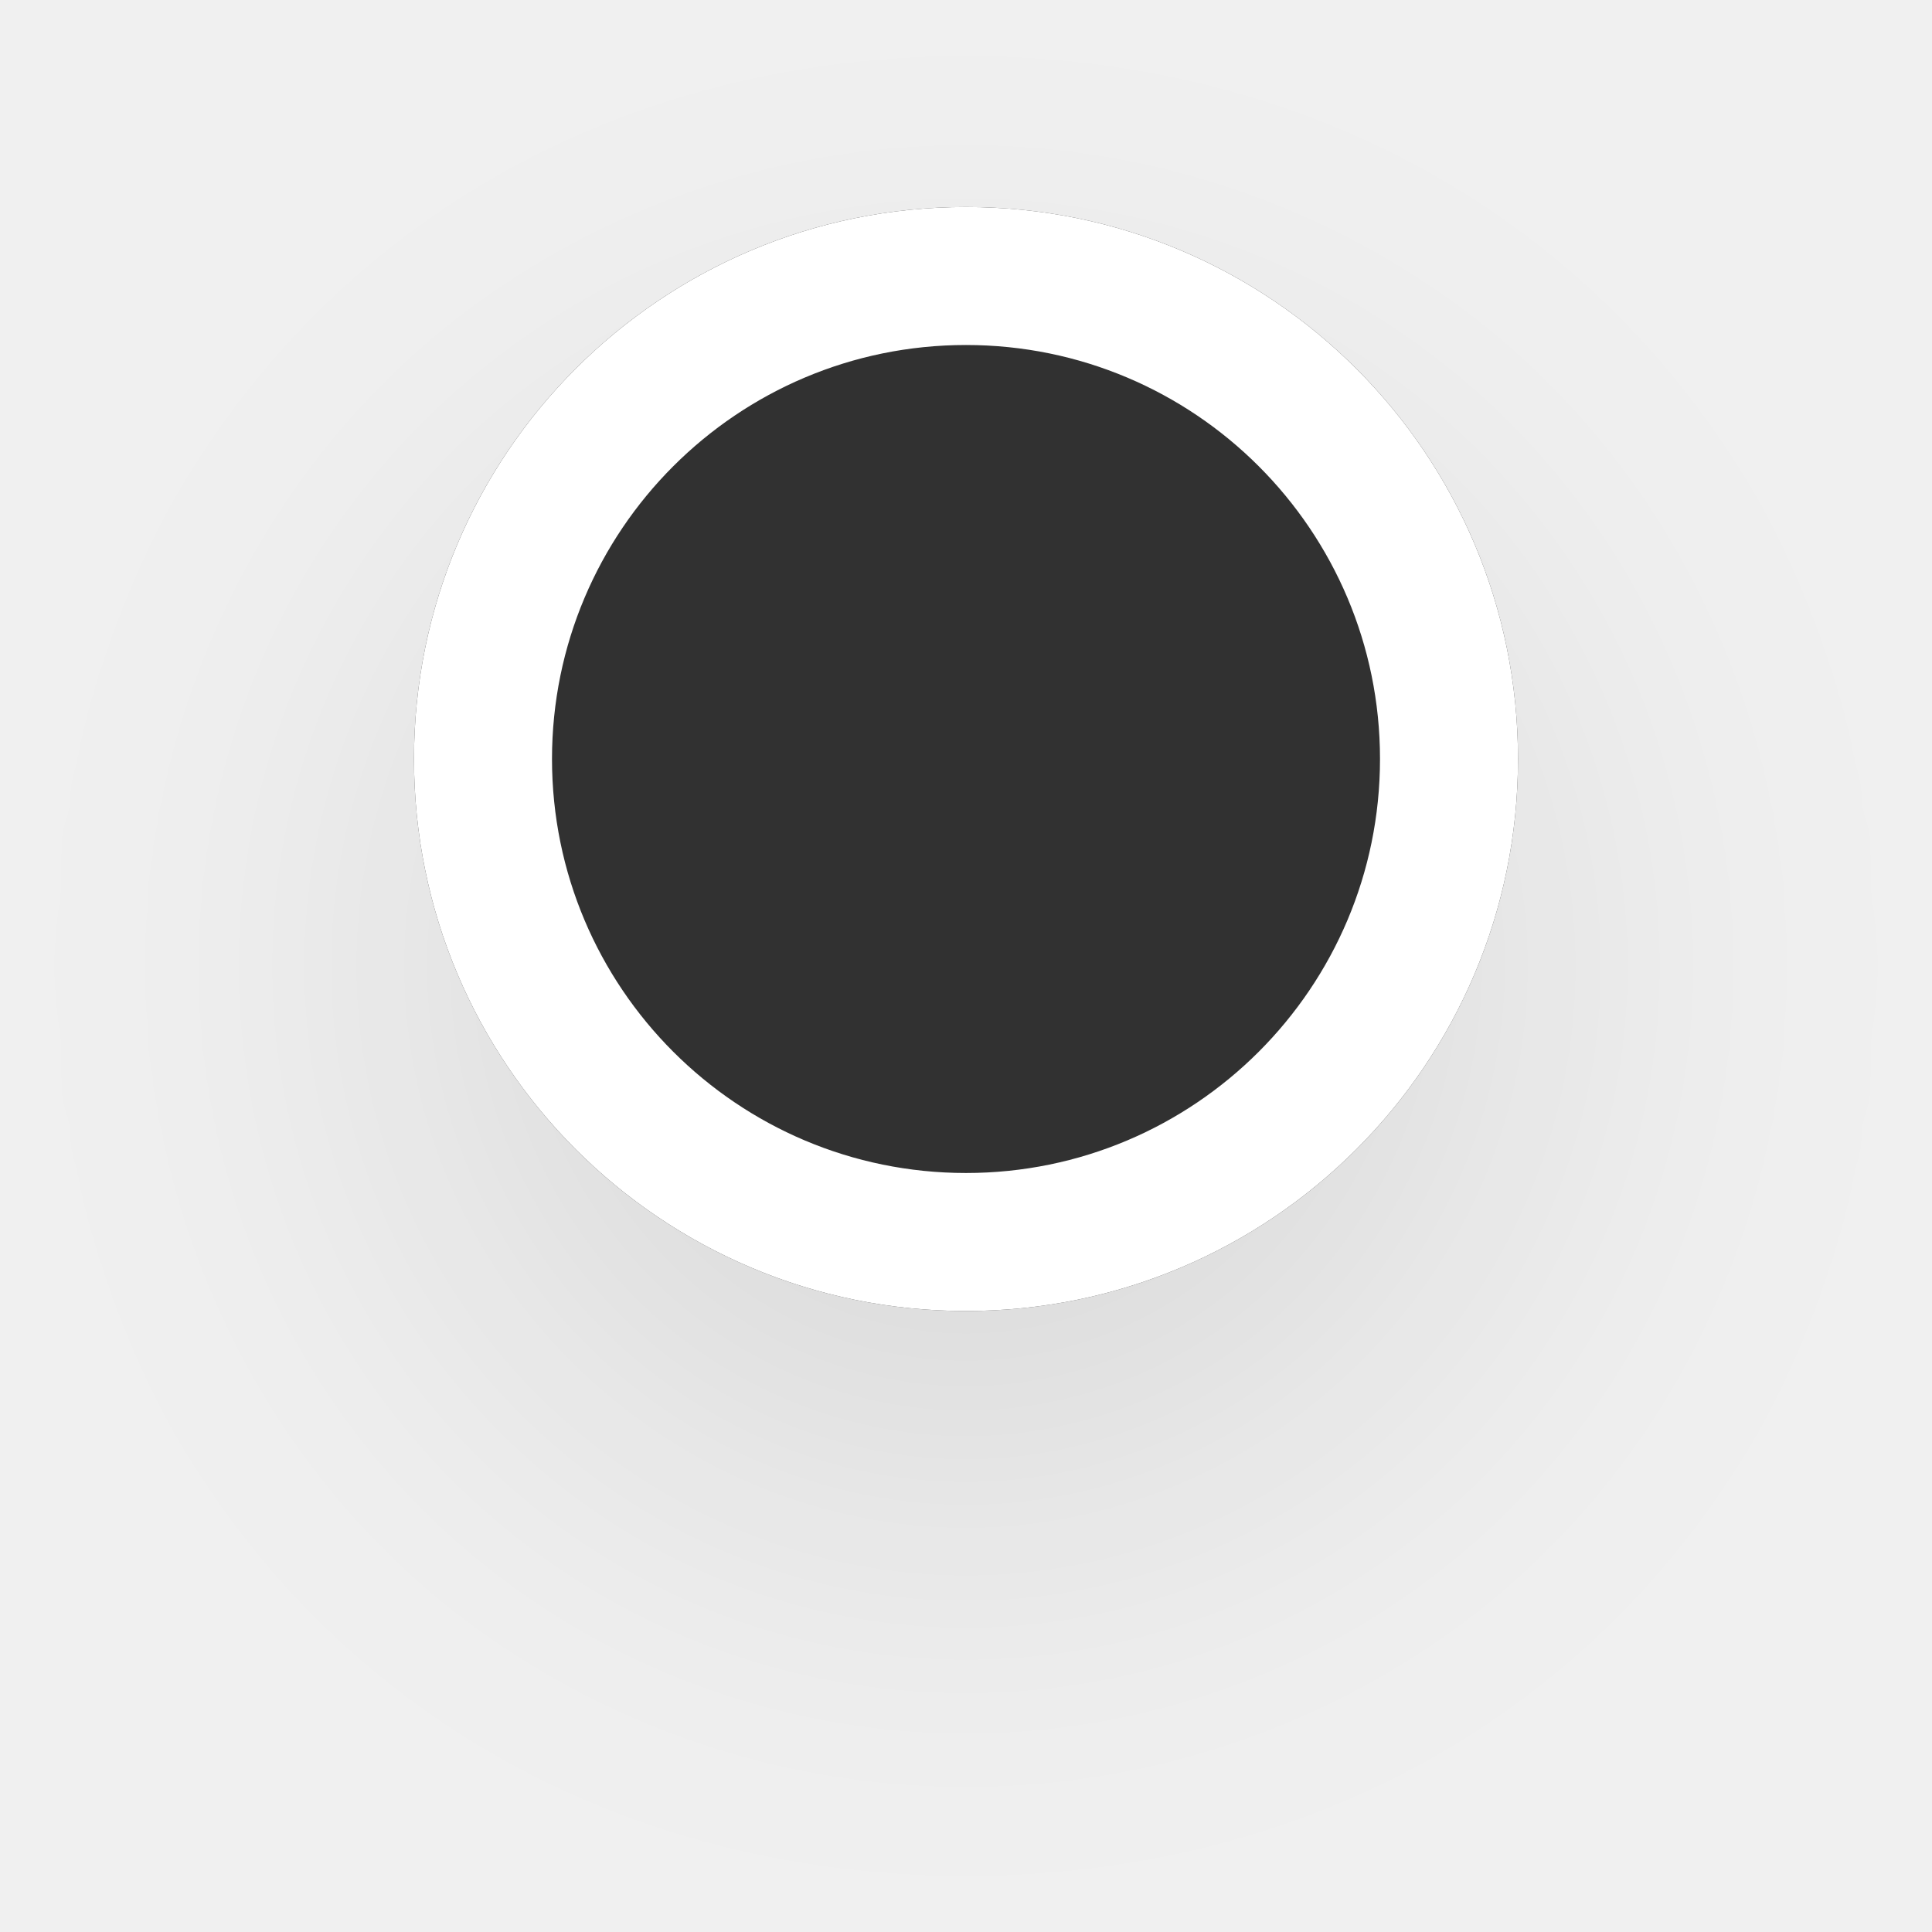
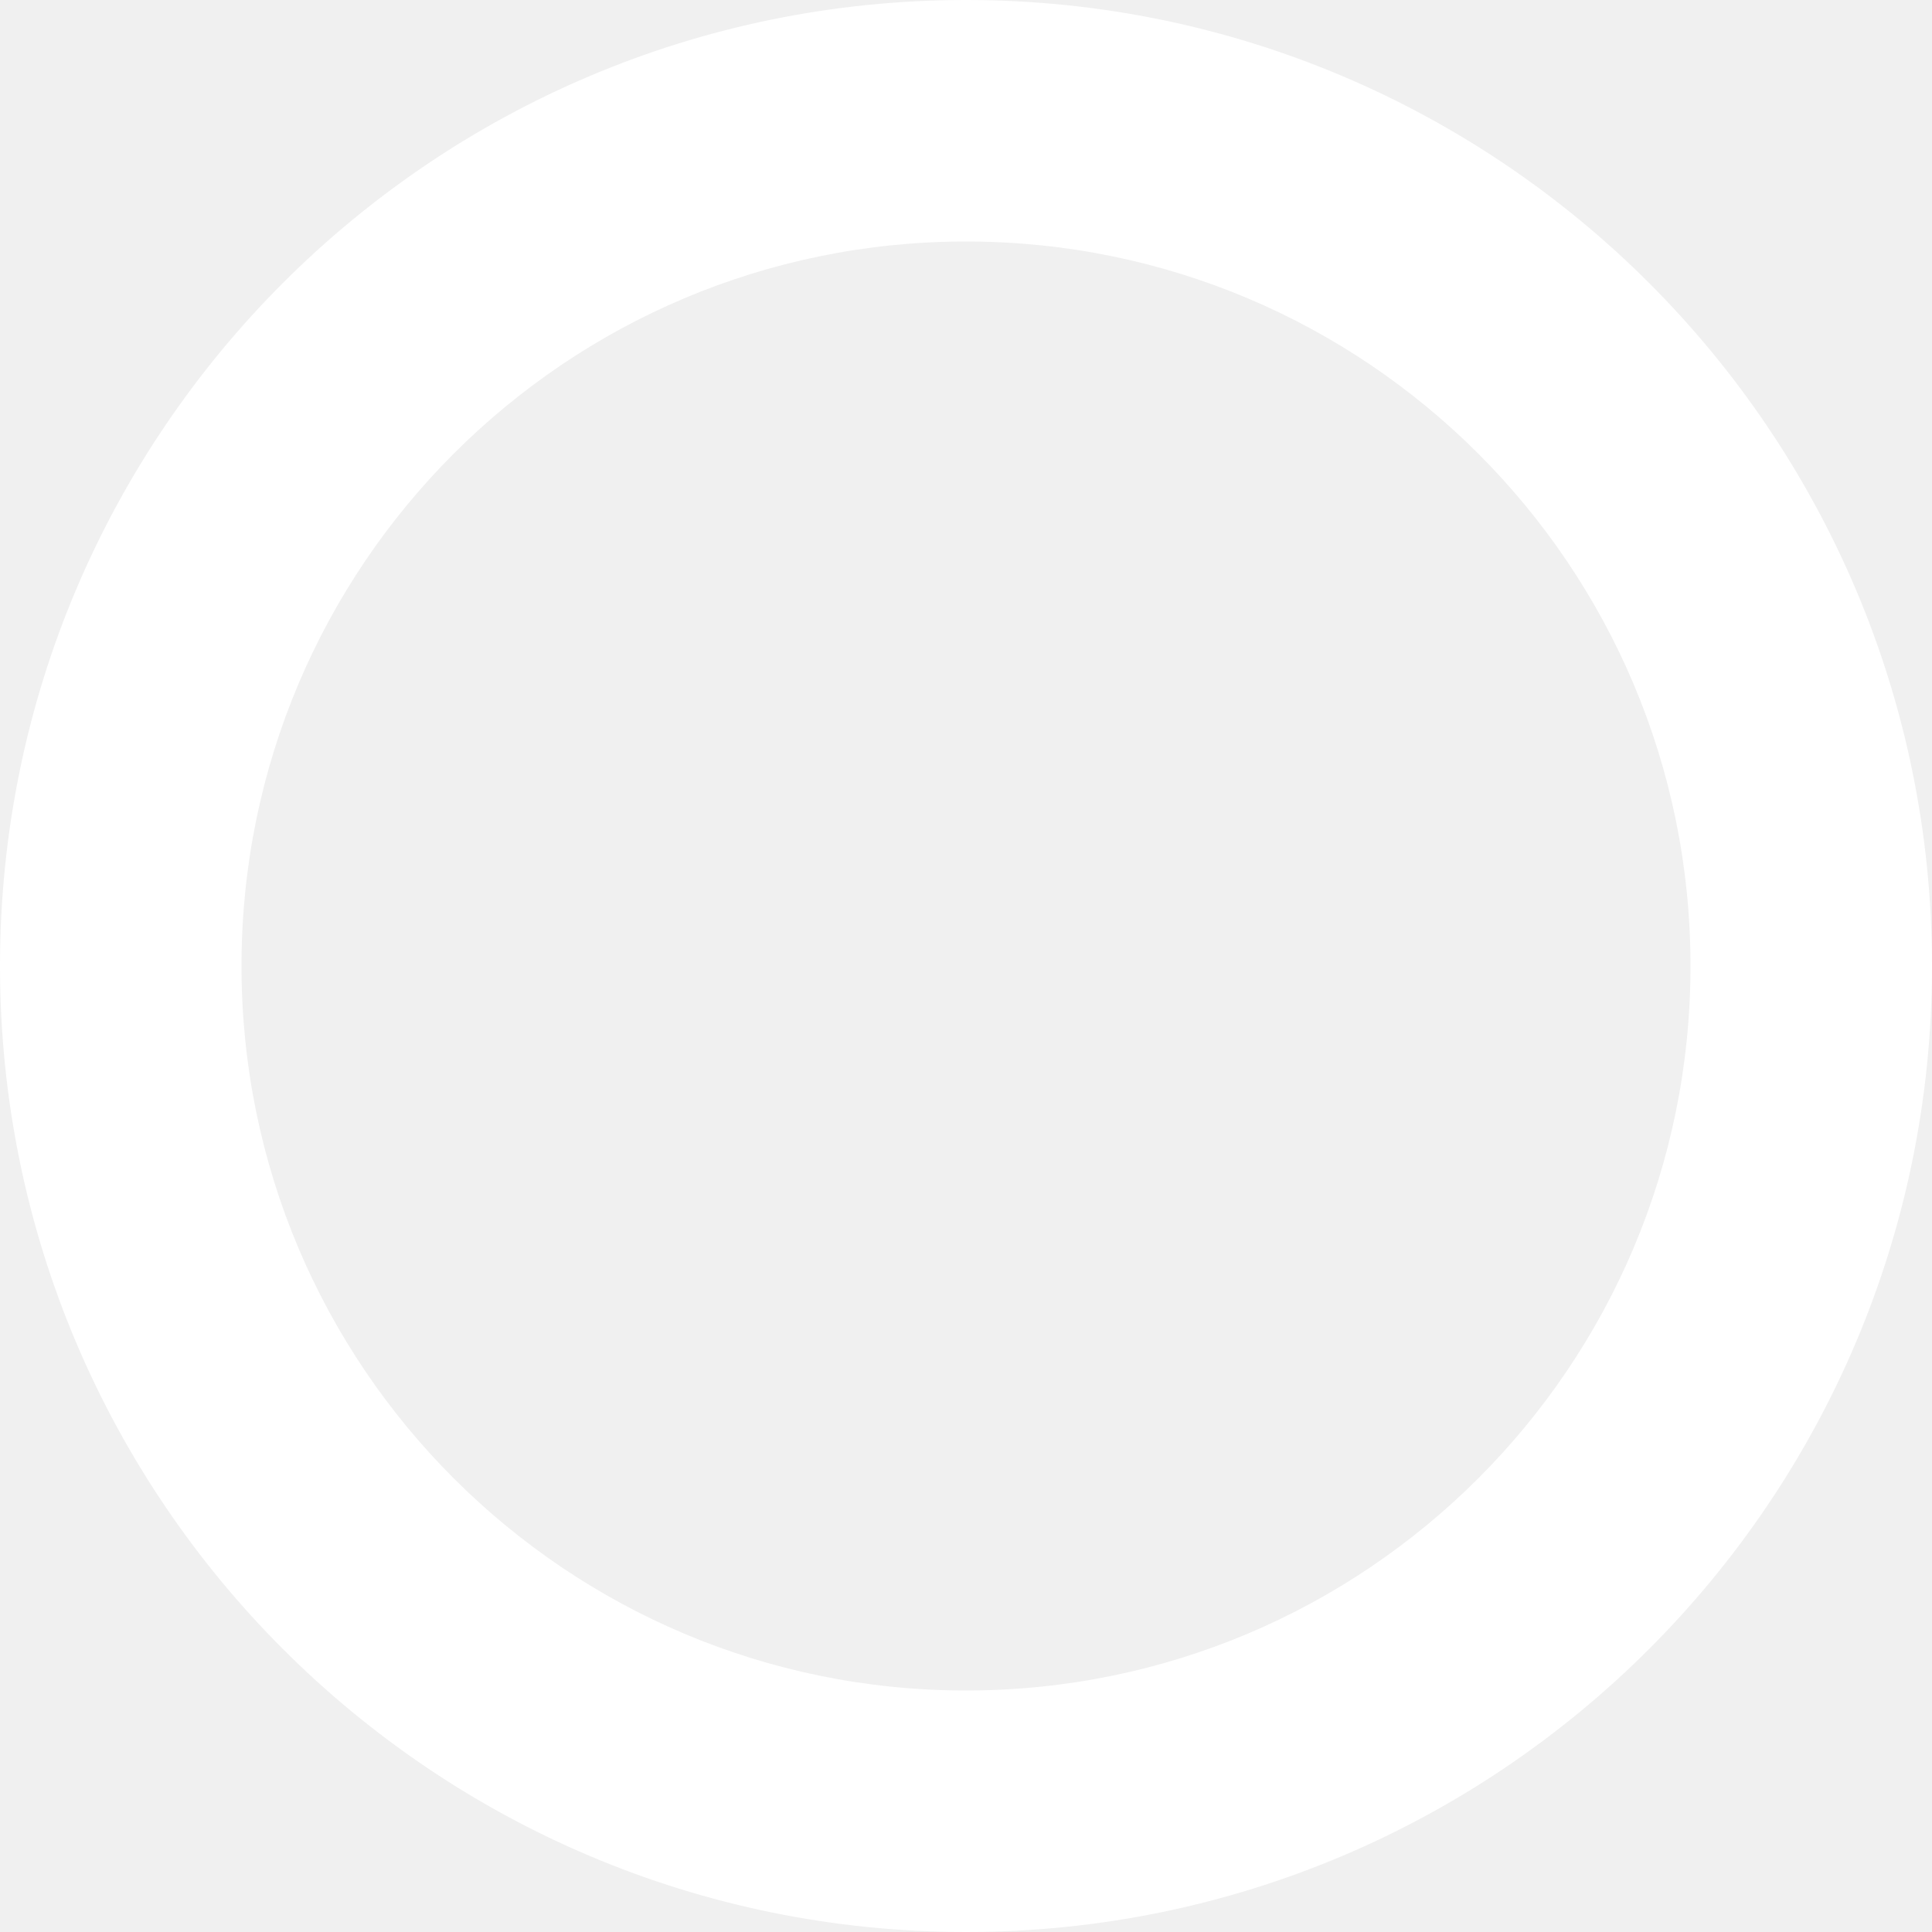
- <svg xmlns="http://www.w3.org/2000/svg" width="28" height="28" viewBox="0 0 28 28" fill="none">
-   <g filter="url(#filter0_d_19157_299240)">
-     <rect x="6" y="3" width="16" height="16" rx="8" fill="#313131" />
-   </g>
-   <path fill-rule="evenodd" clip-rule="evenodd" d="M14 17C17.314 17 20 14.314 20 11C20 7.686 17.314 5 14 5C10.686 5 8 7.686 8 11C8 14.314 10.686 17 14 17ZM14 19C18.418 19 22 15.418 22 11C22 6.582 18.418 3 14 3C9.582 3 6 6.582 6 11C6 15.418 9.582 19 14 19Z" fill="white" />
-   <defs>
-     <filter id="filter0_d_19157_299240" x="0" y="0" width="28" height="28" filterUnits="userSpaceOnUse" color-interpolation-filters="sRGB">
-       <feFlood flood-opacity="0" result="BackgroundImageFix" />
-       <feColorMatrix in="SourceAlpha" type="matrix" values="0 0 0 0 0 0 0 0 0 0 0 0 0 0 0 0 0 0 127 0" result="hardAlpha" />
-       <feOffset dy="3" />
-       <feGaussianBlur stdDeviation="3" />
-       <feColorMatrix type="matrix" values="0 0 0 0 0 0 0 0 0 0 0 0 0 0 0 0 0 0 0.09 0" />
-       <feBlend mode="normal" in2="BackgroundImageFix" result="effect1_dropShadow_19157_299240" />
-       <feBlend mode="normal" in="SourceGraphic" in2="effect1_dropShadow_19157_299240" result="shape" />
-     </filter>
-   </defs>
+ <svg xmlns="http://www.w3.org/2000/svg" width="16" height="16" viewBox="0 0 16 16" fill="none">
+   <path fill-rule="evenodd" clip-rule="evenodd" d="M8 14C11.314 14 14 11.314 14 8C14 4.686 11.314 2 8 2C4.686 2 2 4.686 2 8C2 11.314 4.686 14 8 14ZM8 16C12.418 16 16 12.418 16 8C16 3.582 12.418 0 8 0C3.582 0 0 3.582 0 8C0 12.418 3.582 16 8 16Z" fill="white" />
</svg>
